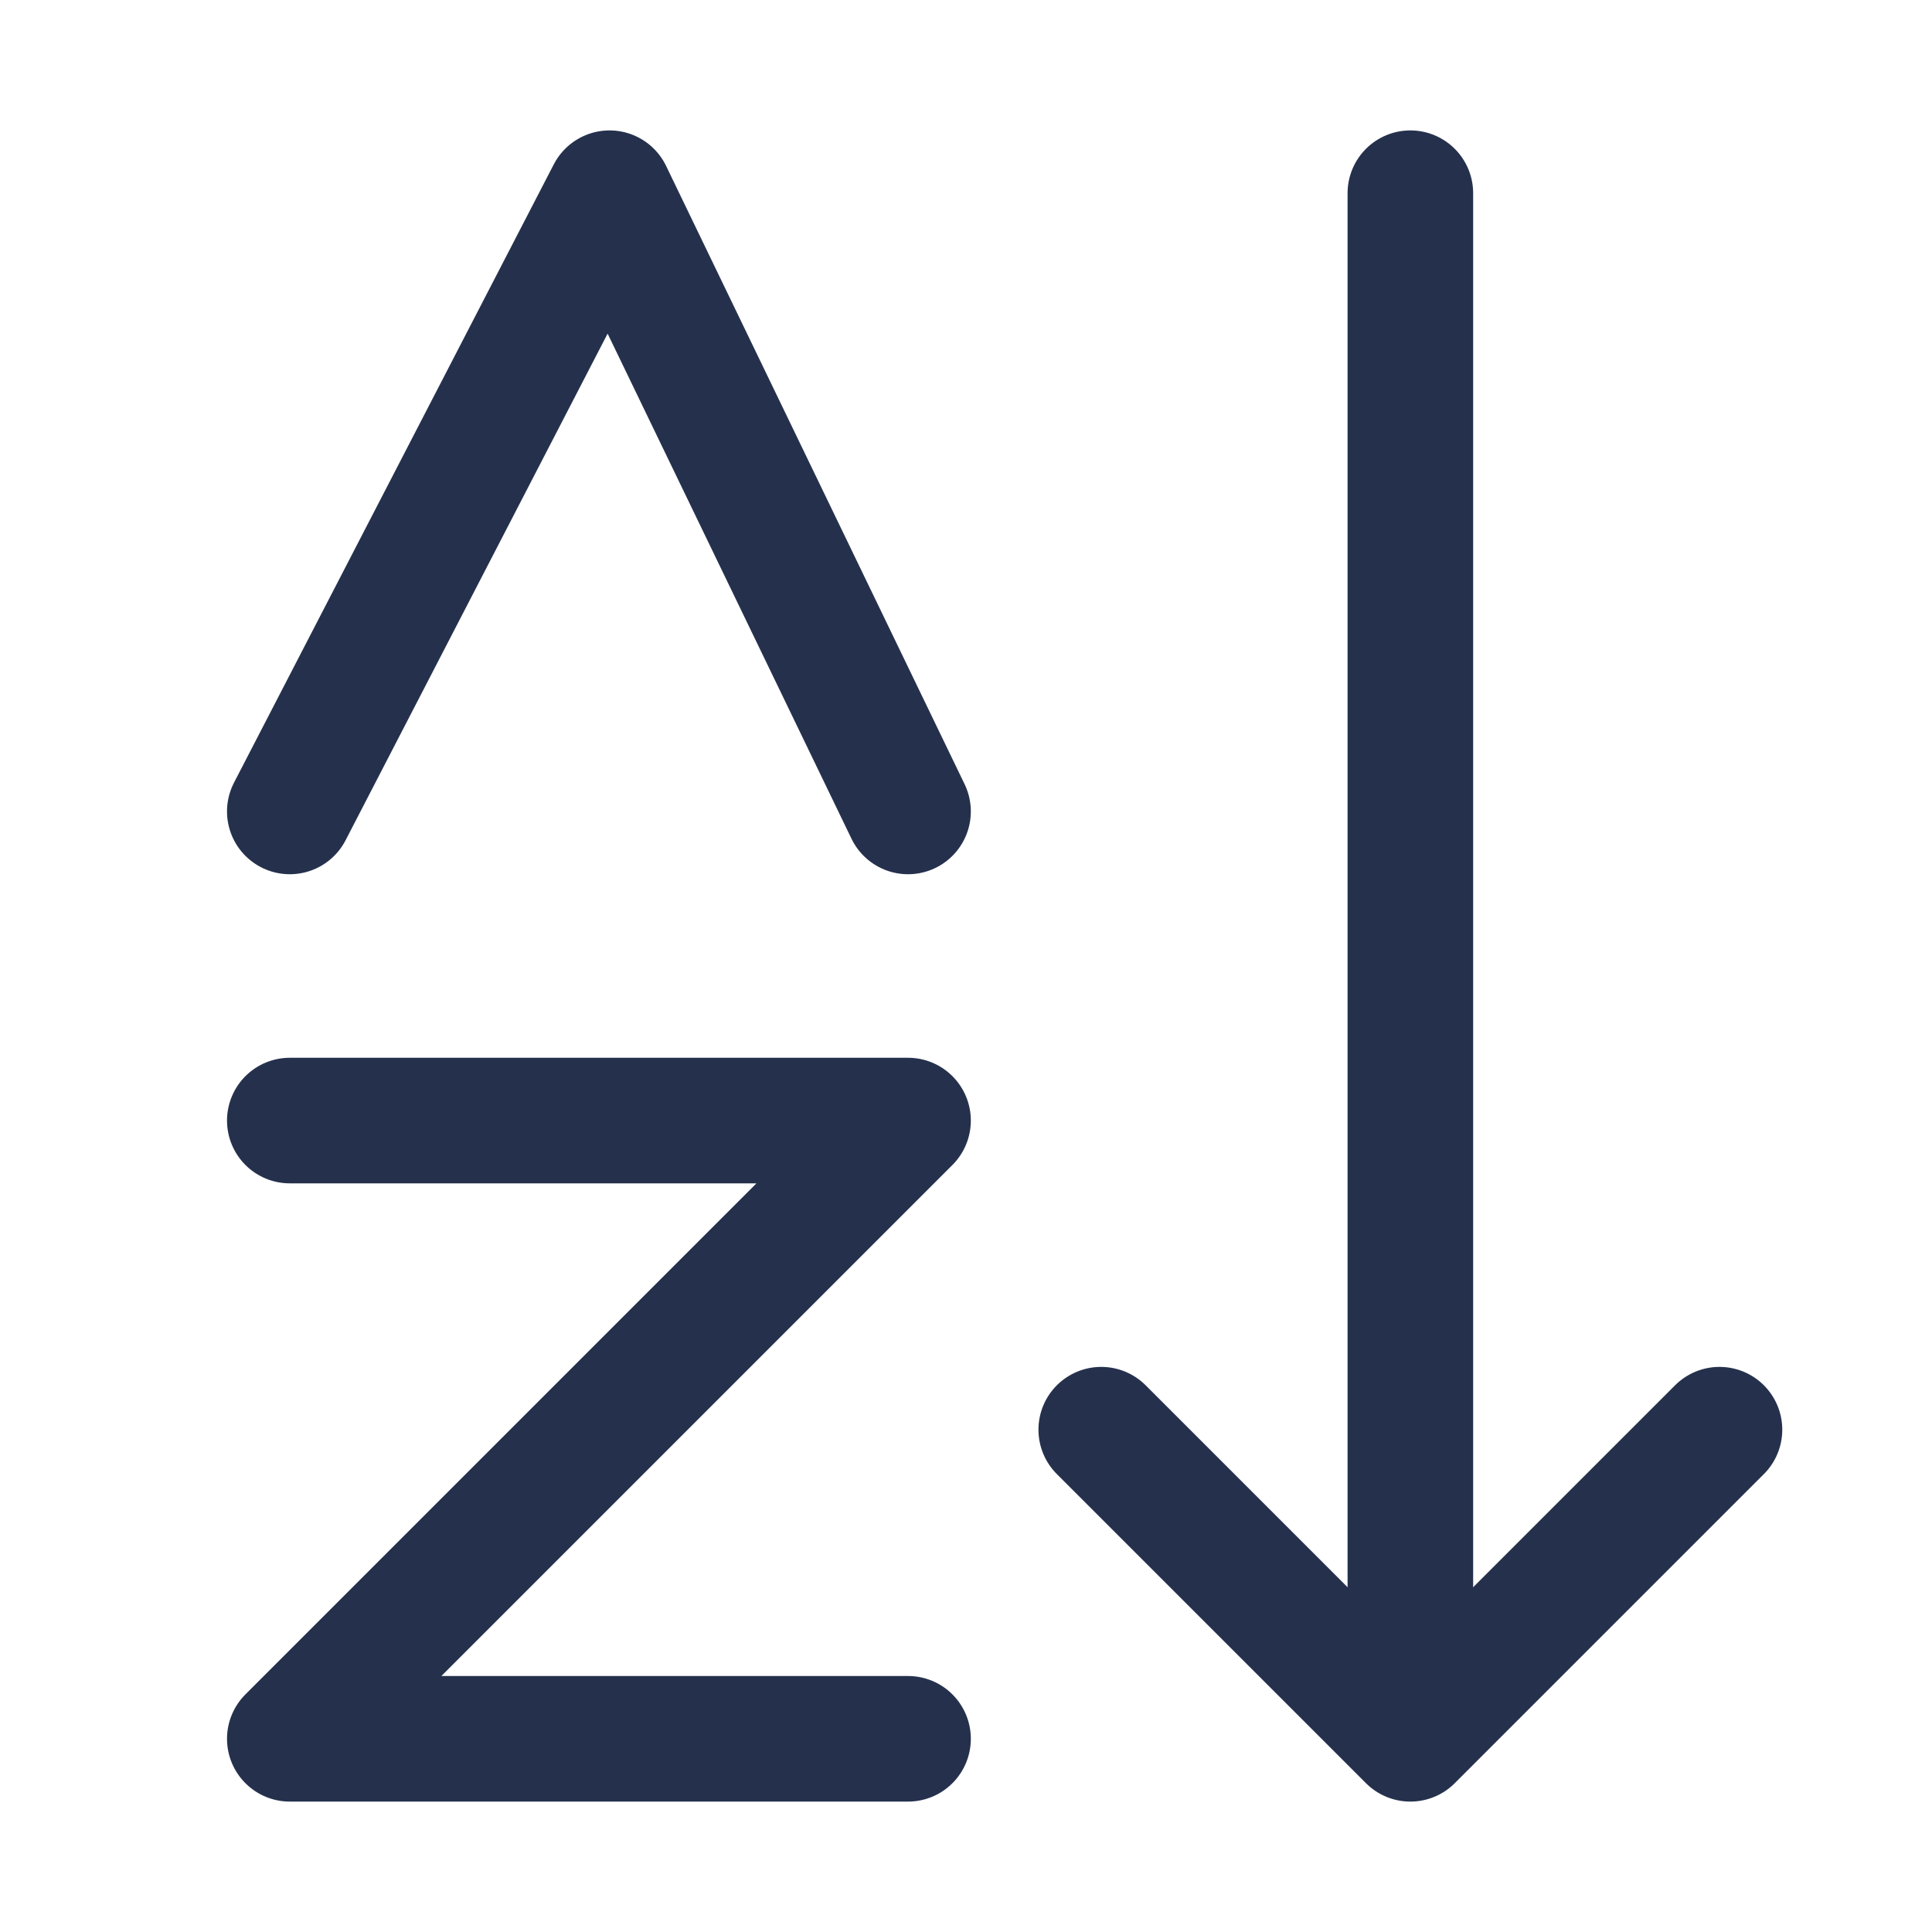
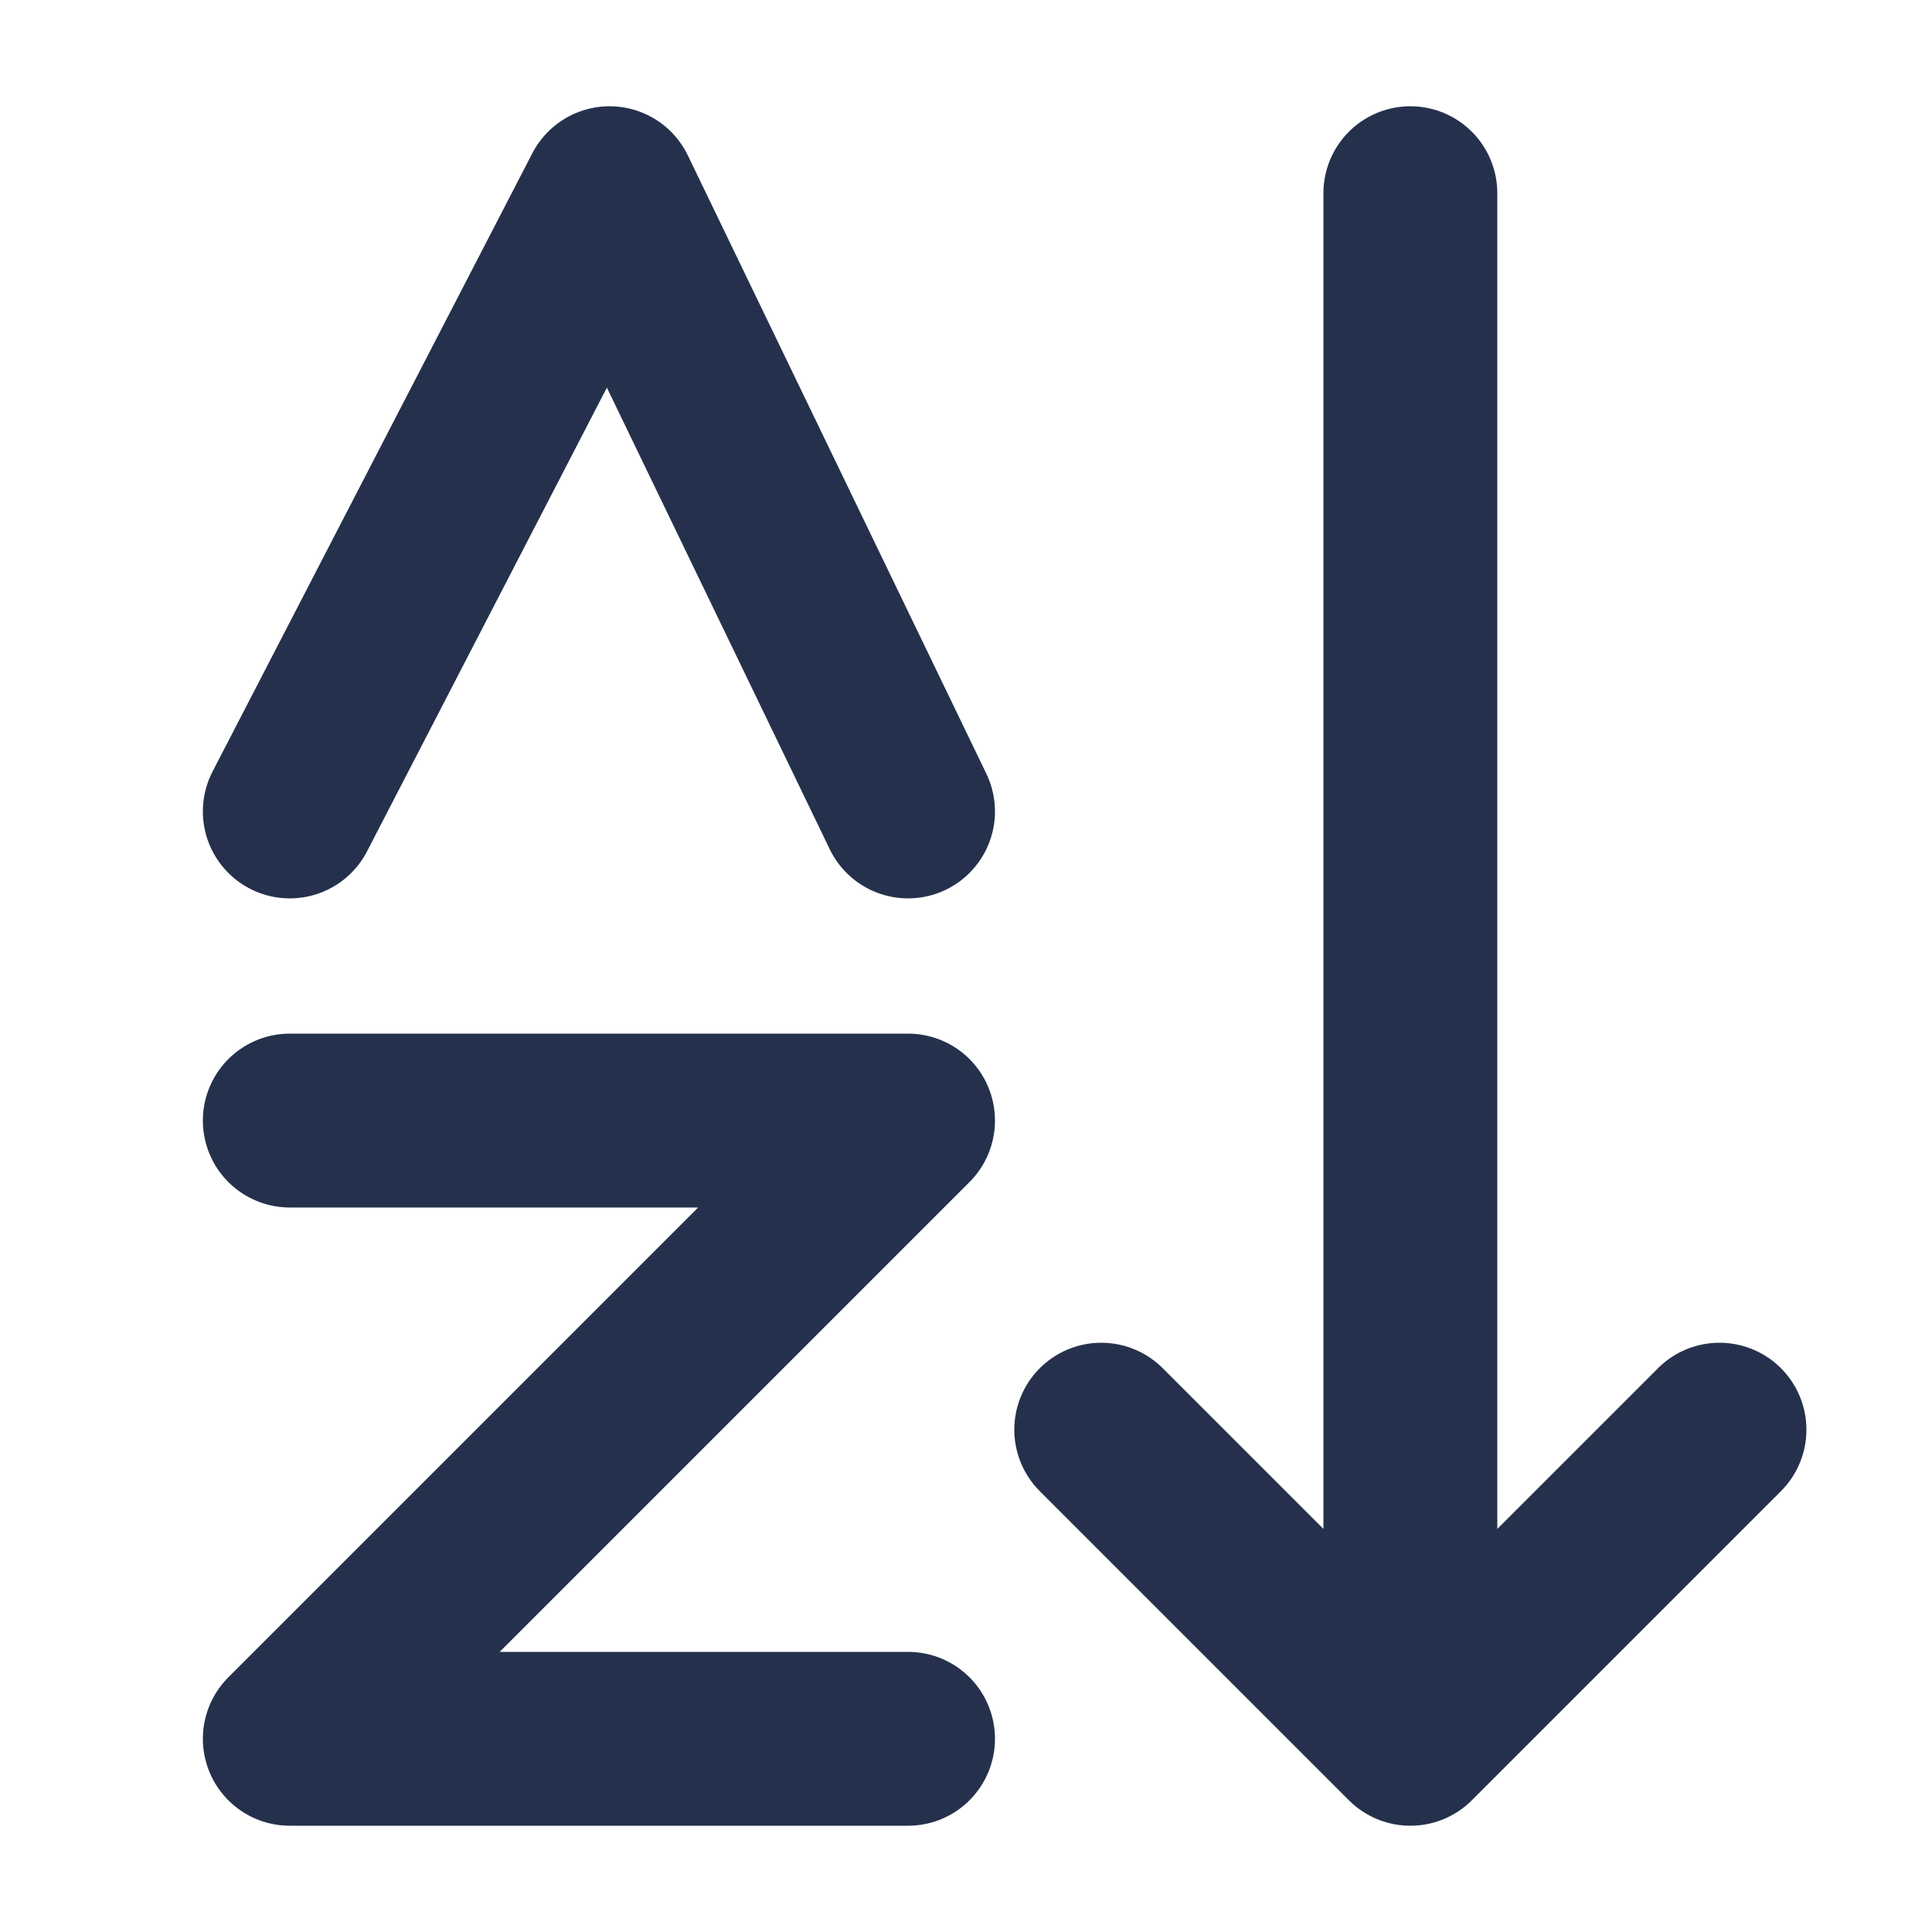
<svg xmlns="http://www.w3.org/2000/svg" width="20" height="20" viewBox="0 0 20 20" fill="none">
  <g id="icon-first-order-letter">
    <g id="Group 6">
-       <path id="Vector" d="M14.6 2V17.8" stroke="#25314C" stroke-width="1.3" stroke-linecap="round" stroke-linejoin="round" />
-       <path id="Vector_2" d="M3 11.6H9.4L3 18H9.4" stroke="#25314C" stroke-width="1.3" stroke-linecap="round" stroke-linejoin="round" />
-       <path id="Vector_3" d="M3 8.4L6.31 2L9.4 8.4" stroke="#25314C" stroke-width="1.3" stroke-linecap="round" stroke-linejoin="round" />
-       <path id="Vector_4" d="M17.8 14.8L14.6 18L11.4 14.8" stroke="#25314C" stroke-width="1.3" stroke-linecap="round" stroke-linejoin="round" />
+       <path id="Vector" d="M14.6 2V17.8" stroke="#25314C" stroke-width="1.8" stroke-linecap="round" stroke-linejoin="round" />
+       <path id="Vector_2" d="M3 11.6H9.4L3 18H9.4" stroke="#25314C" stroke-width="1.8" stroke-linecap="round" stroke-linejoin="round" />
+       <path id="Vector_3" d="M3 8.4L6.31 2L9.4 8.4" stroke="#25314C" stroke-width="1.8" stroke-linecap="round" stroke-linejoin="round" />
+       <path id="Vector_4" d="M17.8 14.8L14.6 18L11.4 14.8" stroke="#25314C" stroke-width="1.8" stroke-linecap="round" stroke-linejoin="round" />
    </g>
  </g>
</svg>
